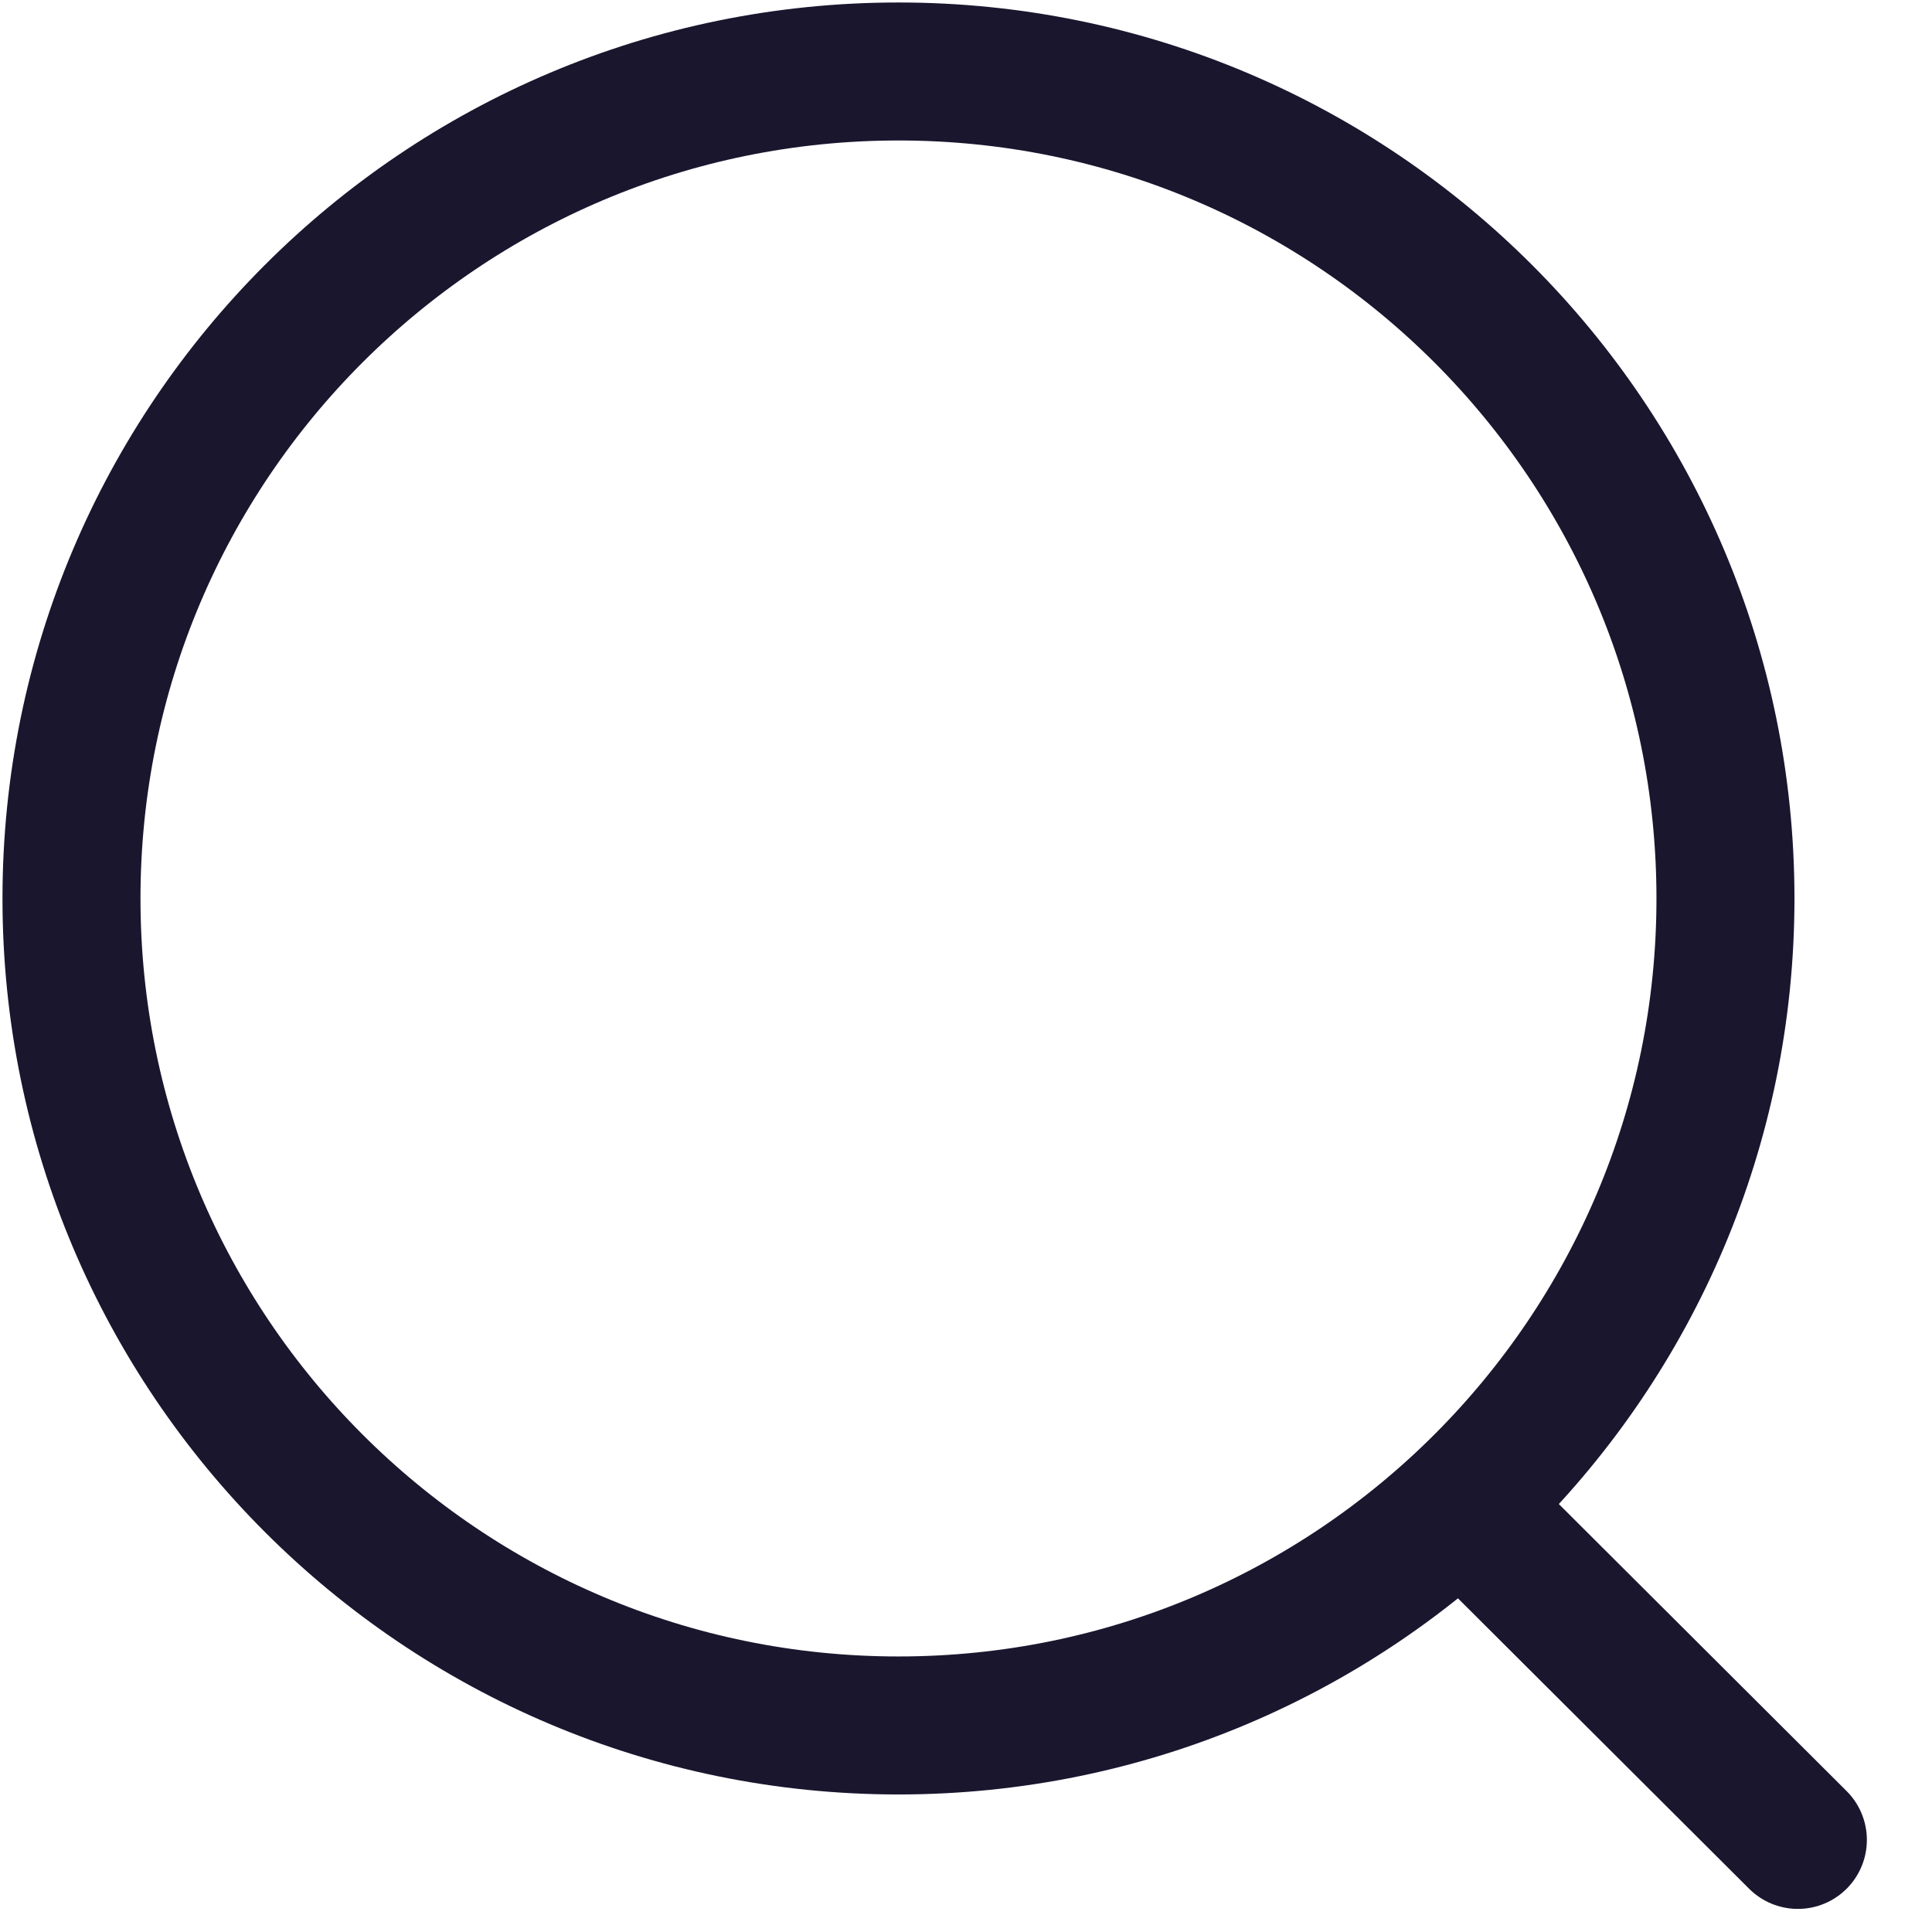
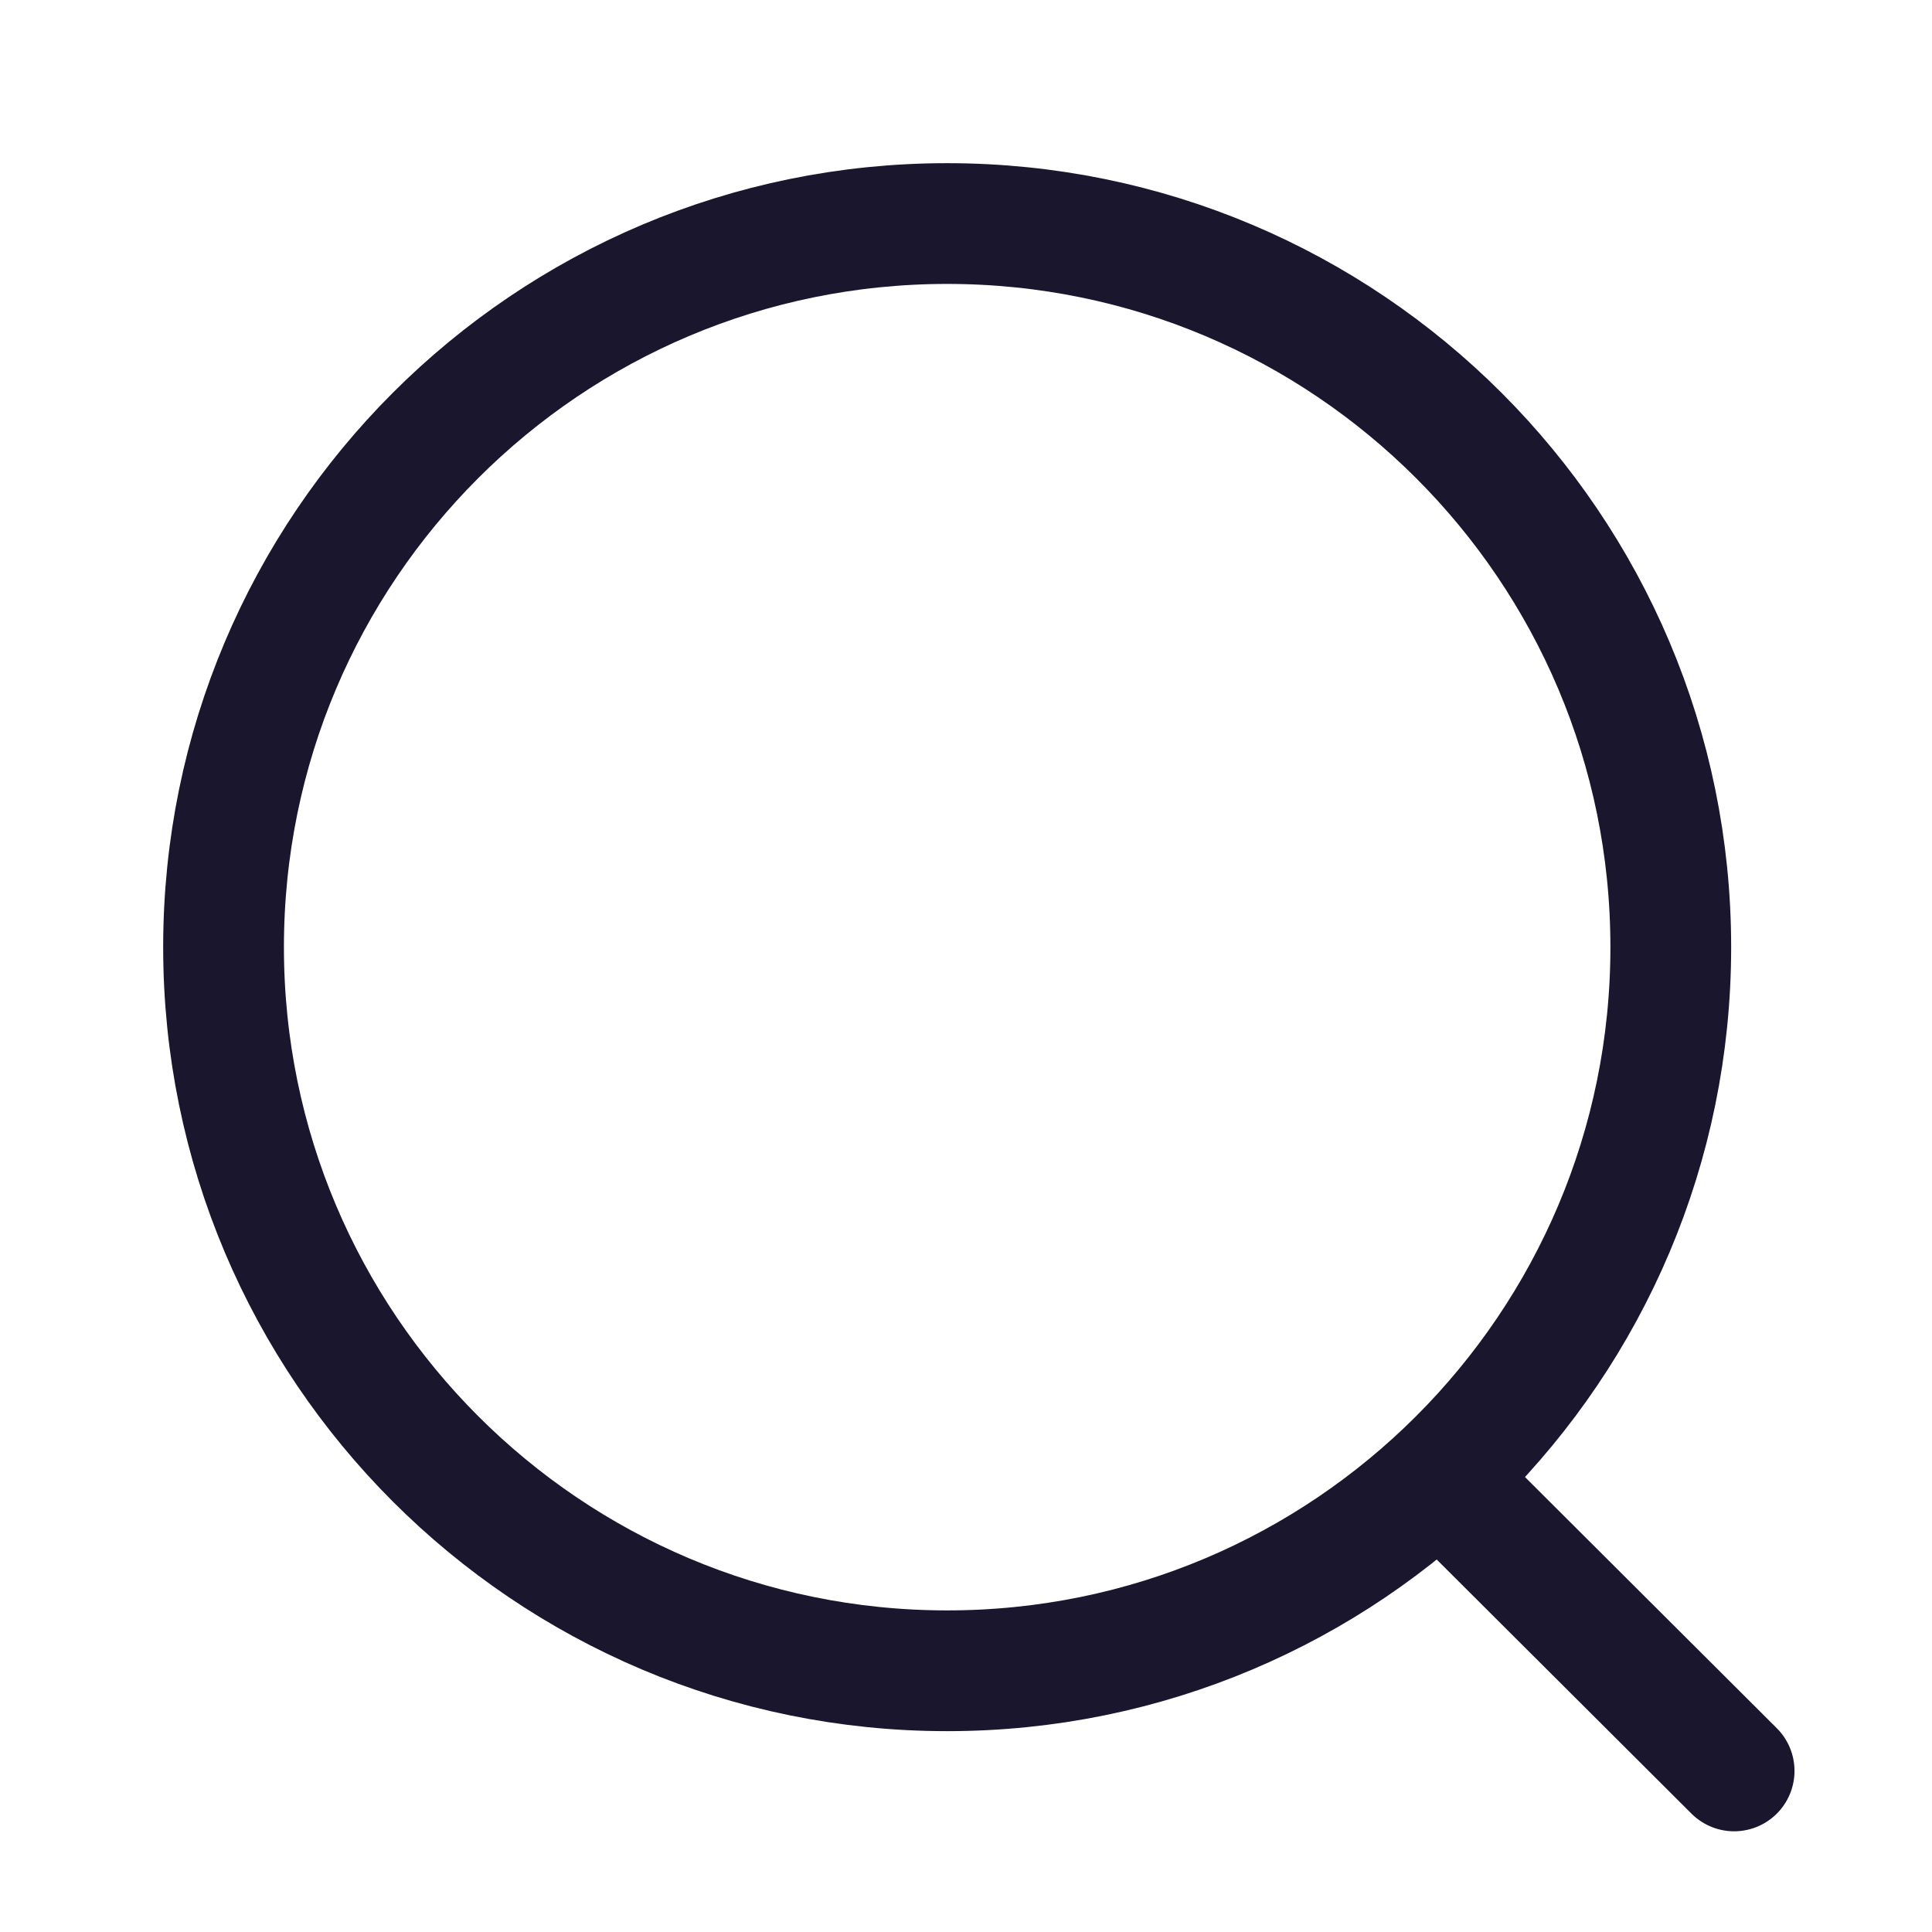
- <svg xmlns="http://www.w3.org/2000/svg" width="21" height="21" viewBox="0 0 21 21" fill="none">
-   <circle cx="9.766" cy="9.766" r="8.989" stroke="#1A162E" stroke-width="1.5" stroke-linecap="round" stroke-linejoin="round" />
-   <path d="M16.018 16.484L19.542 19.999" stroke="#1A162E" stroke-width="1.5" stroke-linecap="round" stroke-linejoin="round" />
+ <svg xmlns="http://www.w3.org/2000/svg" width="24" height="24" viewBox="0 0 24 24" fill="none">
+   <circle cx="11.766" cy="11.766" r="8.989" stroke="#1A162E" stroke-width="1.5" stroke-linecap="round" stroke-linejoin="round" />
+   <path d="M18.018 18.484L21.542 21.999" stroke="#1A162E" stroke-width="1.5" stroke-linecap="round" stroke-linejoin="round" />
</svg>
